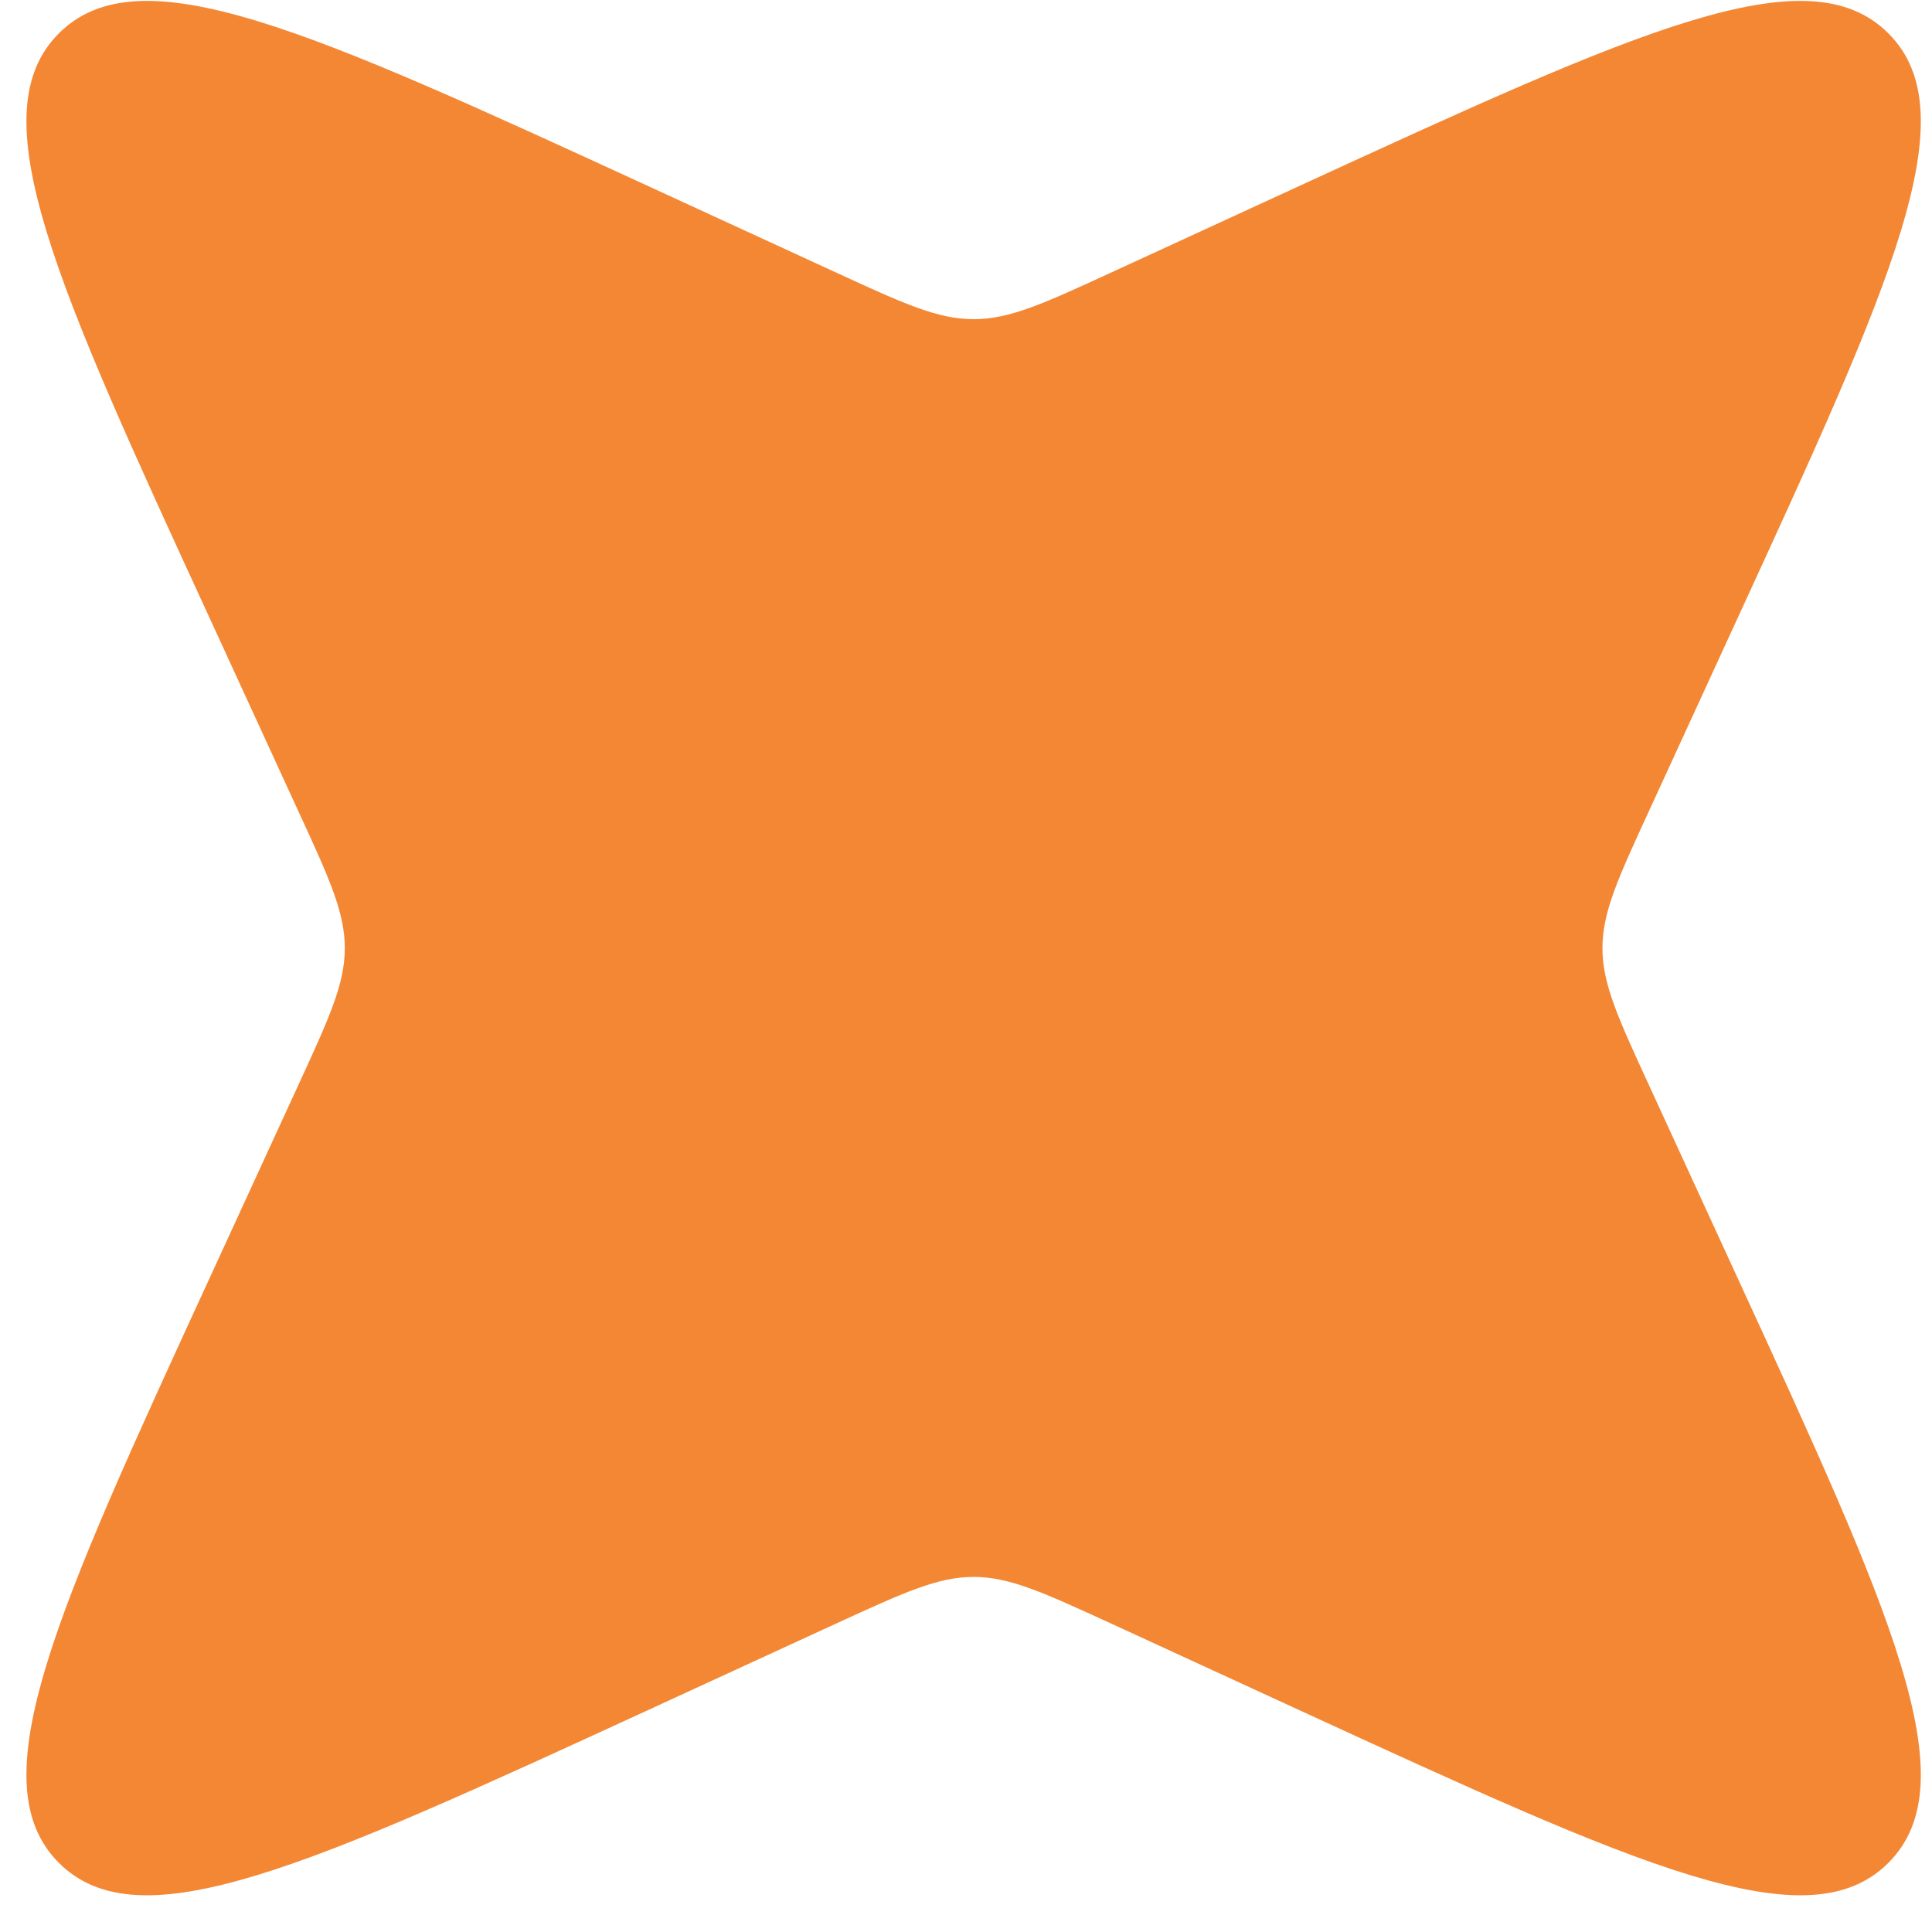
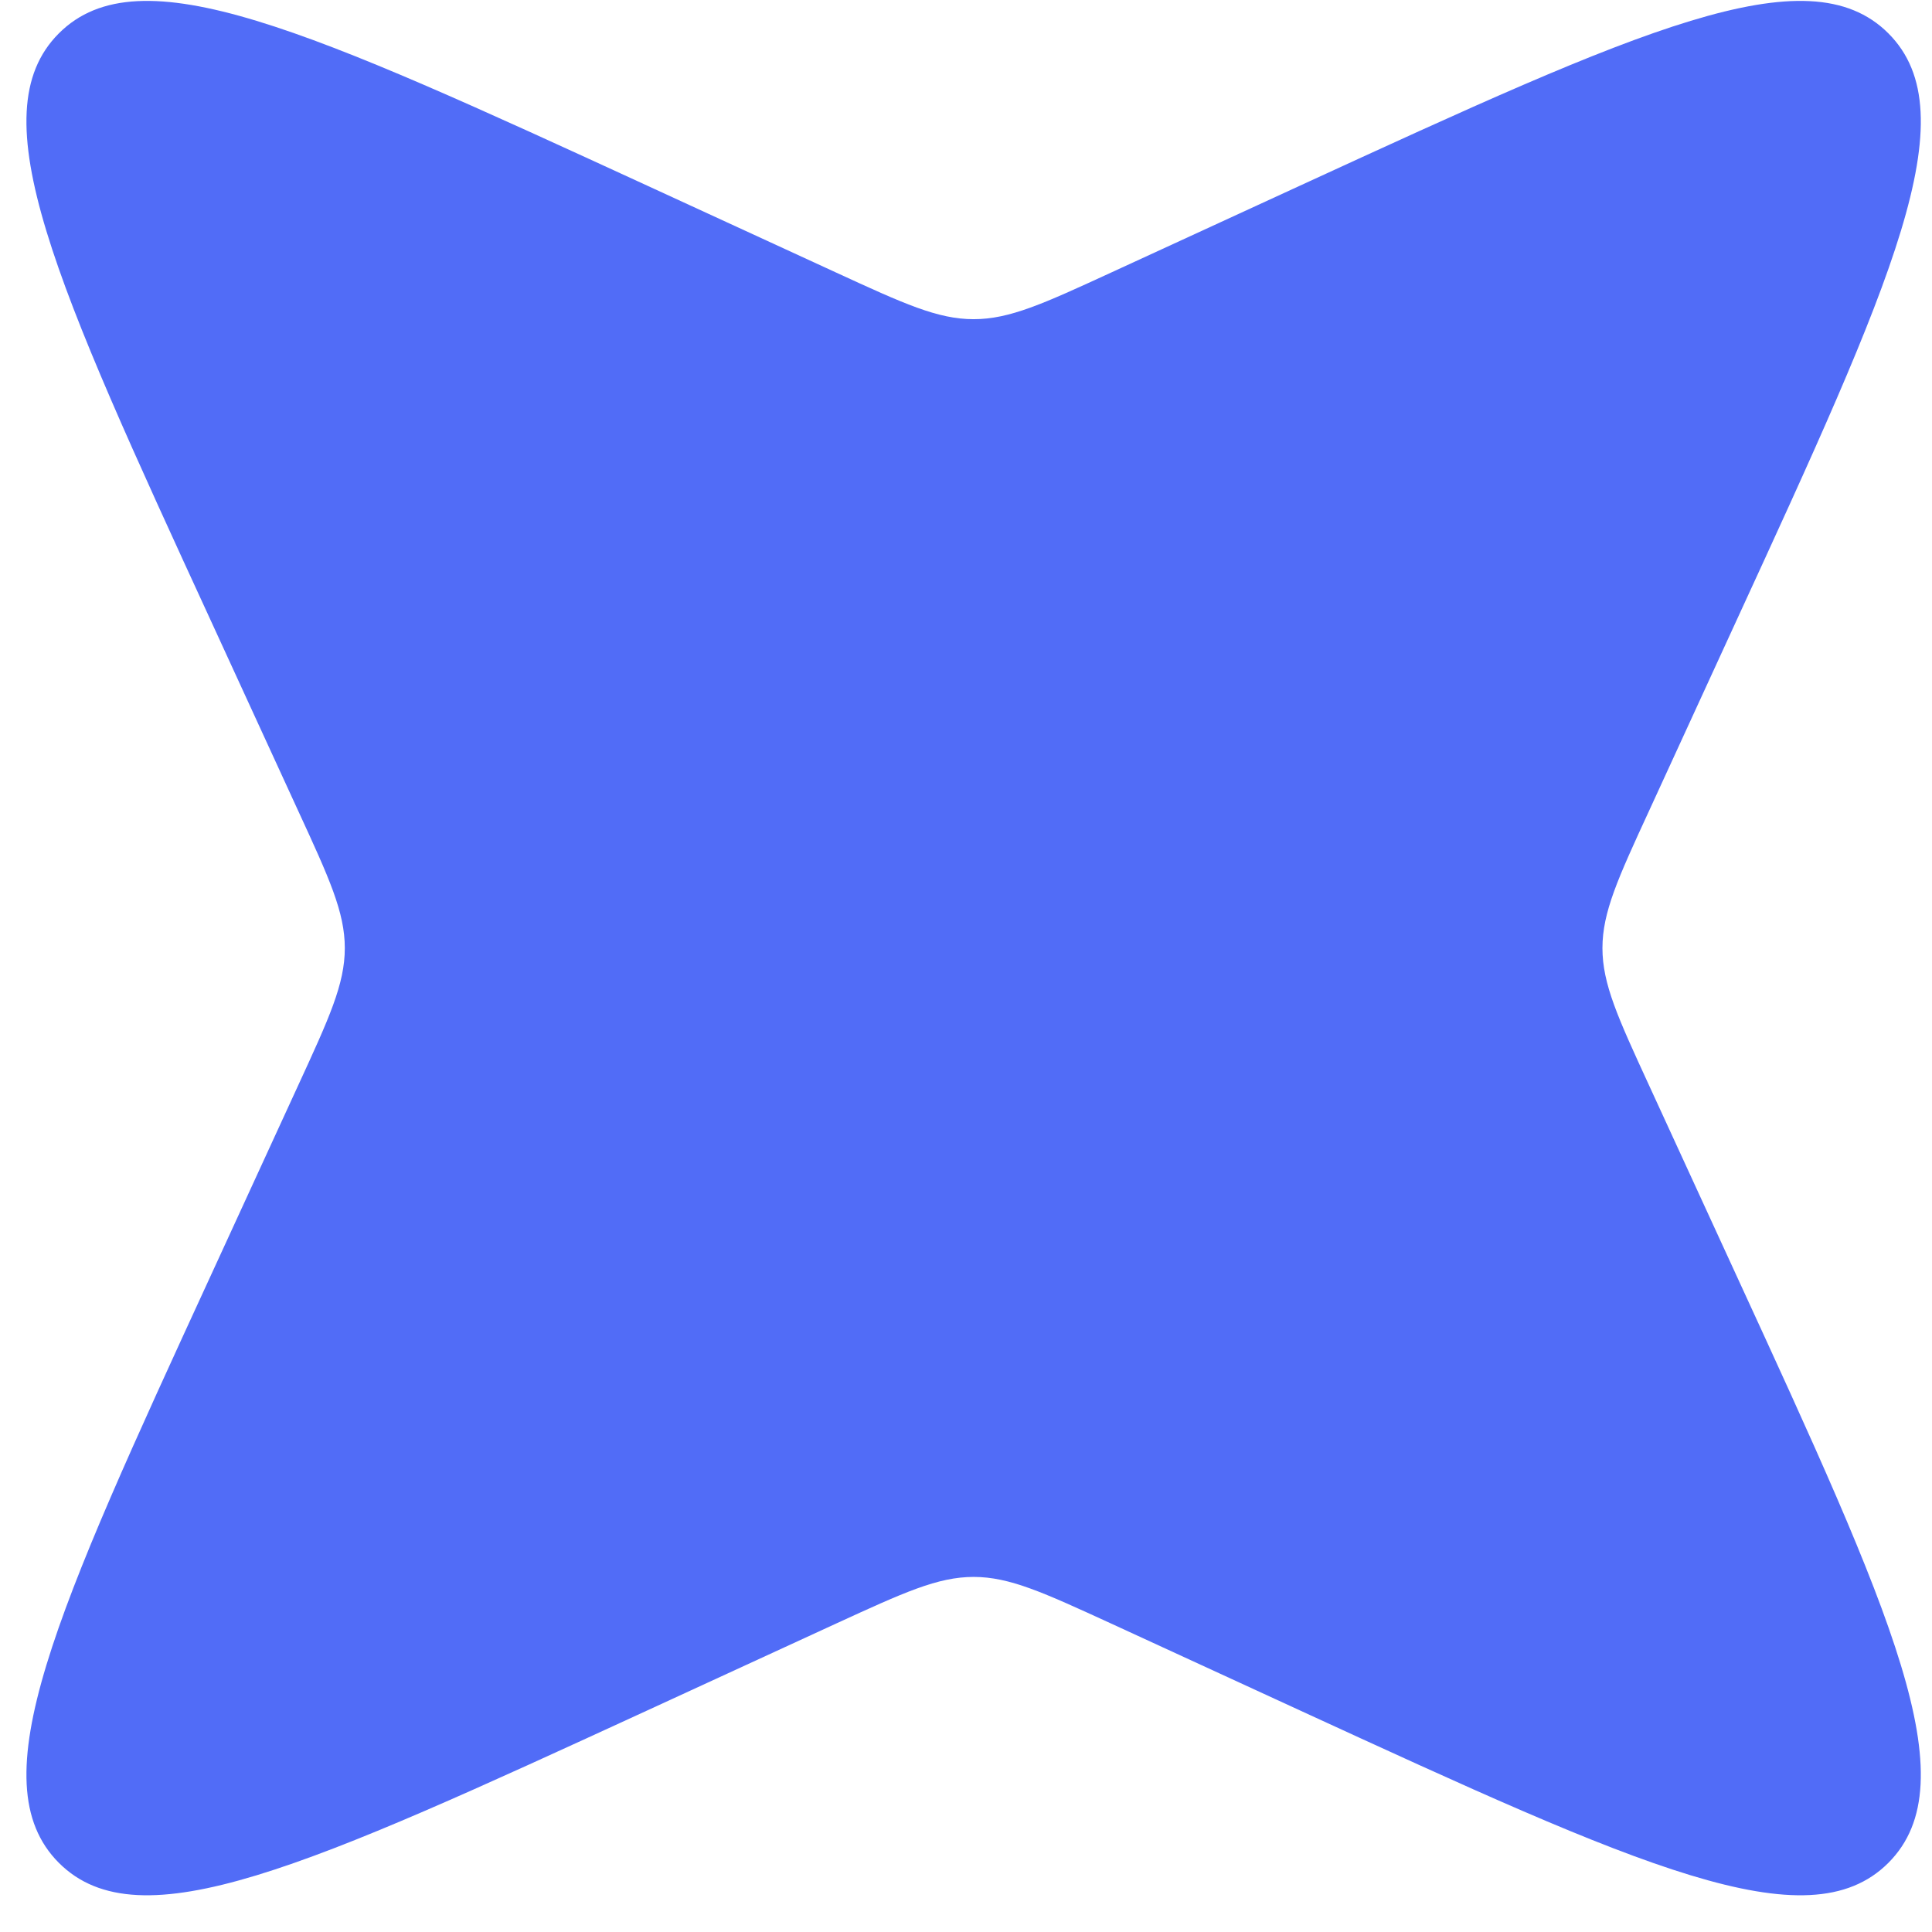
<svg xmlns="http://www.w3.org/2000/svg" width="19" height="19" viewBox="0 0 19 19" fill="none">
-   <path d="M12.782 1.827C16.111 0.297 17.775 -0.468 18.571 0.328C19.367 1.124 18.602 2.788 17.071 6.116L16.218 7.973C15.912 8.637 15.759 8.97 15.759 9.324C15.759 9.678 15.912 10.01 16.218 10.675L17.071 12.531C18.602 15.859 19.367 17.523 18.571 18.32C17.775 19.116 16.111 18.35 12.782 16.82L10.926 15.966C10.261 15.661 9.929 15.508 9.575 15.508C9.221 15.508 8.889 15.661 8.224 15.966L6.368 16.82C3.039 18.35 1.375 19.116 0.579 18.32C-0.217 17.523 0.548 15.859 2.079 12.531L2.932 10.675C3.238 10.01 3.391 9.678 3.391 9.324C3.391 8.97 3.238 8.637 2.932 7.973L2.079 6.116C0.548 2.788 -0.217 1.124 0.579 0.328C1.375 -0.468 3.039 0.297 6.368 1.827L8.224 2.681C8.889 2.987 9.221 3.139 9.575 3.139C9.929 3.139 10.261 2.987 10.926 2.681L12.782 1.827Z" fill="#F48734" />
+   <path d="M12.782 1.827C16.111 0.297 17.775 -0.468 18.571 0.328C19.367 1.124 18.602 2.788 17.071 6.116L16.218 7.973C15.912 8.637 15.759 8.97 15.759 9.324C15.759 9.678 15.912 10.01 16.218 10.675L17.071 12.531C18.602 15.859 19.367 17.523 18.571 18.32C17.775 19.116 16.111 18.35 12.782 16.82L10.926 15.966C10.261 15.661 9.929 15.508 9.575 15.508C9.221 15.508 8.889 15.661 8.224 15.966L6.368 16.82C3.039 18.35 1.375 19.116 0.579 18.32C-0.217 17.523 0.548 15.859 2.079 12.531L2.932 10.675C3.238 10.01 3.391 9.678 3.391 9.324C3.391 8.97 3.238 8.637 2.932 7.973L2.079 6.116C0.548 2.788 -0.217 1.124 0.579 0.328C1.375 -0.468 3.039 0.297 6.368 1.827L8.224 2.681C8.889 2.987 9.221 3.139 9.575 3.139C9.929 3.139 10.261 2.987 10.926 2.681L12.782 1.827Z" fill="#516CF7" />
</svg>
